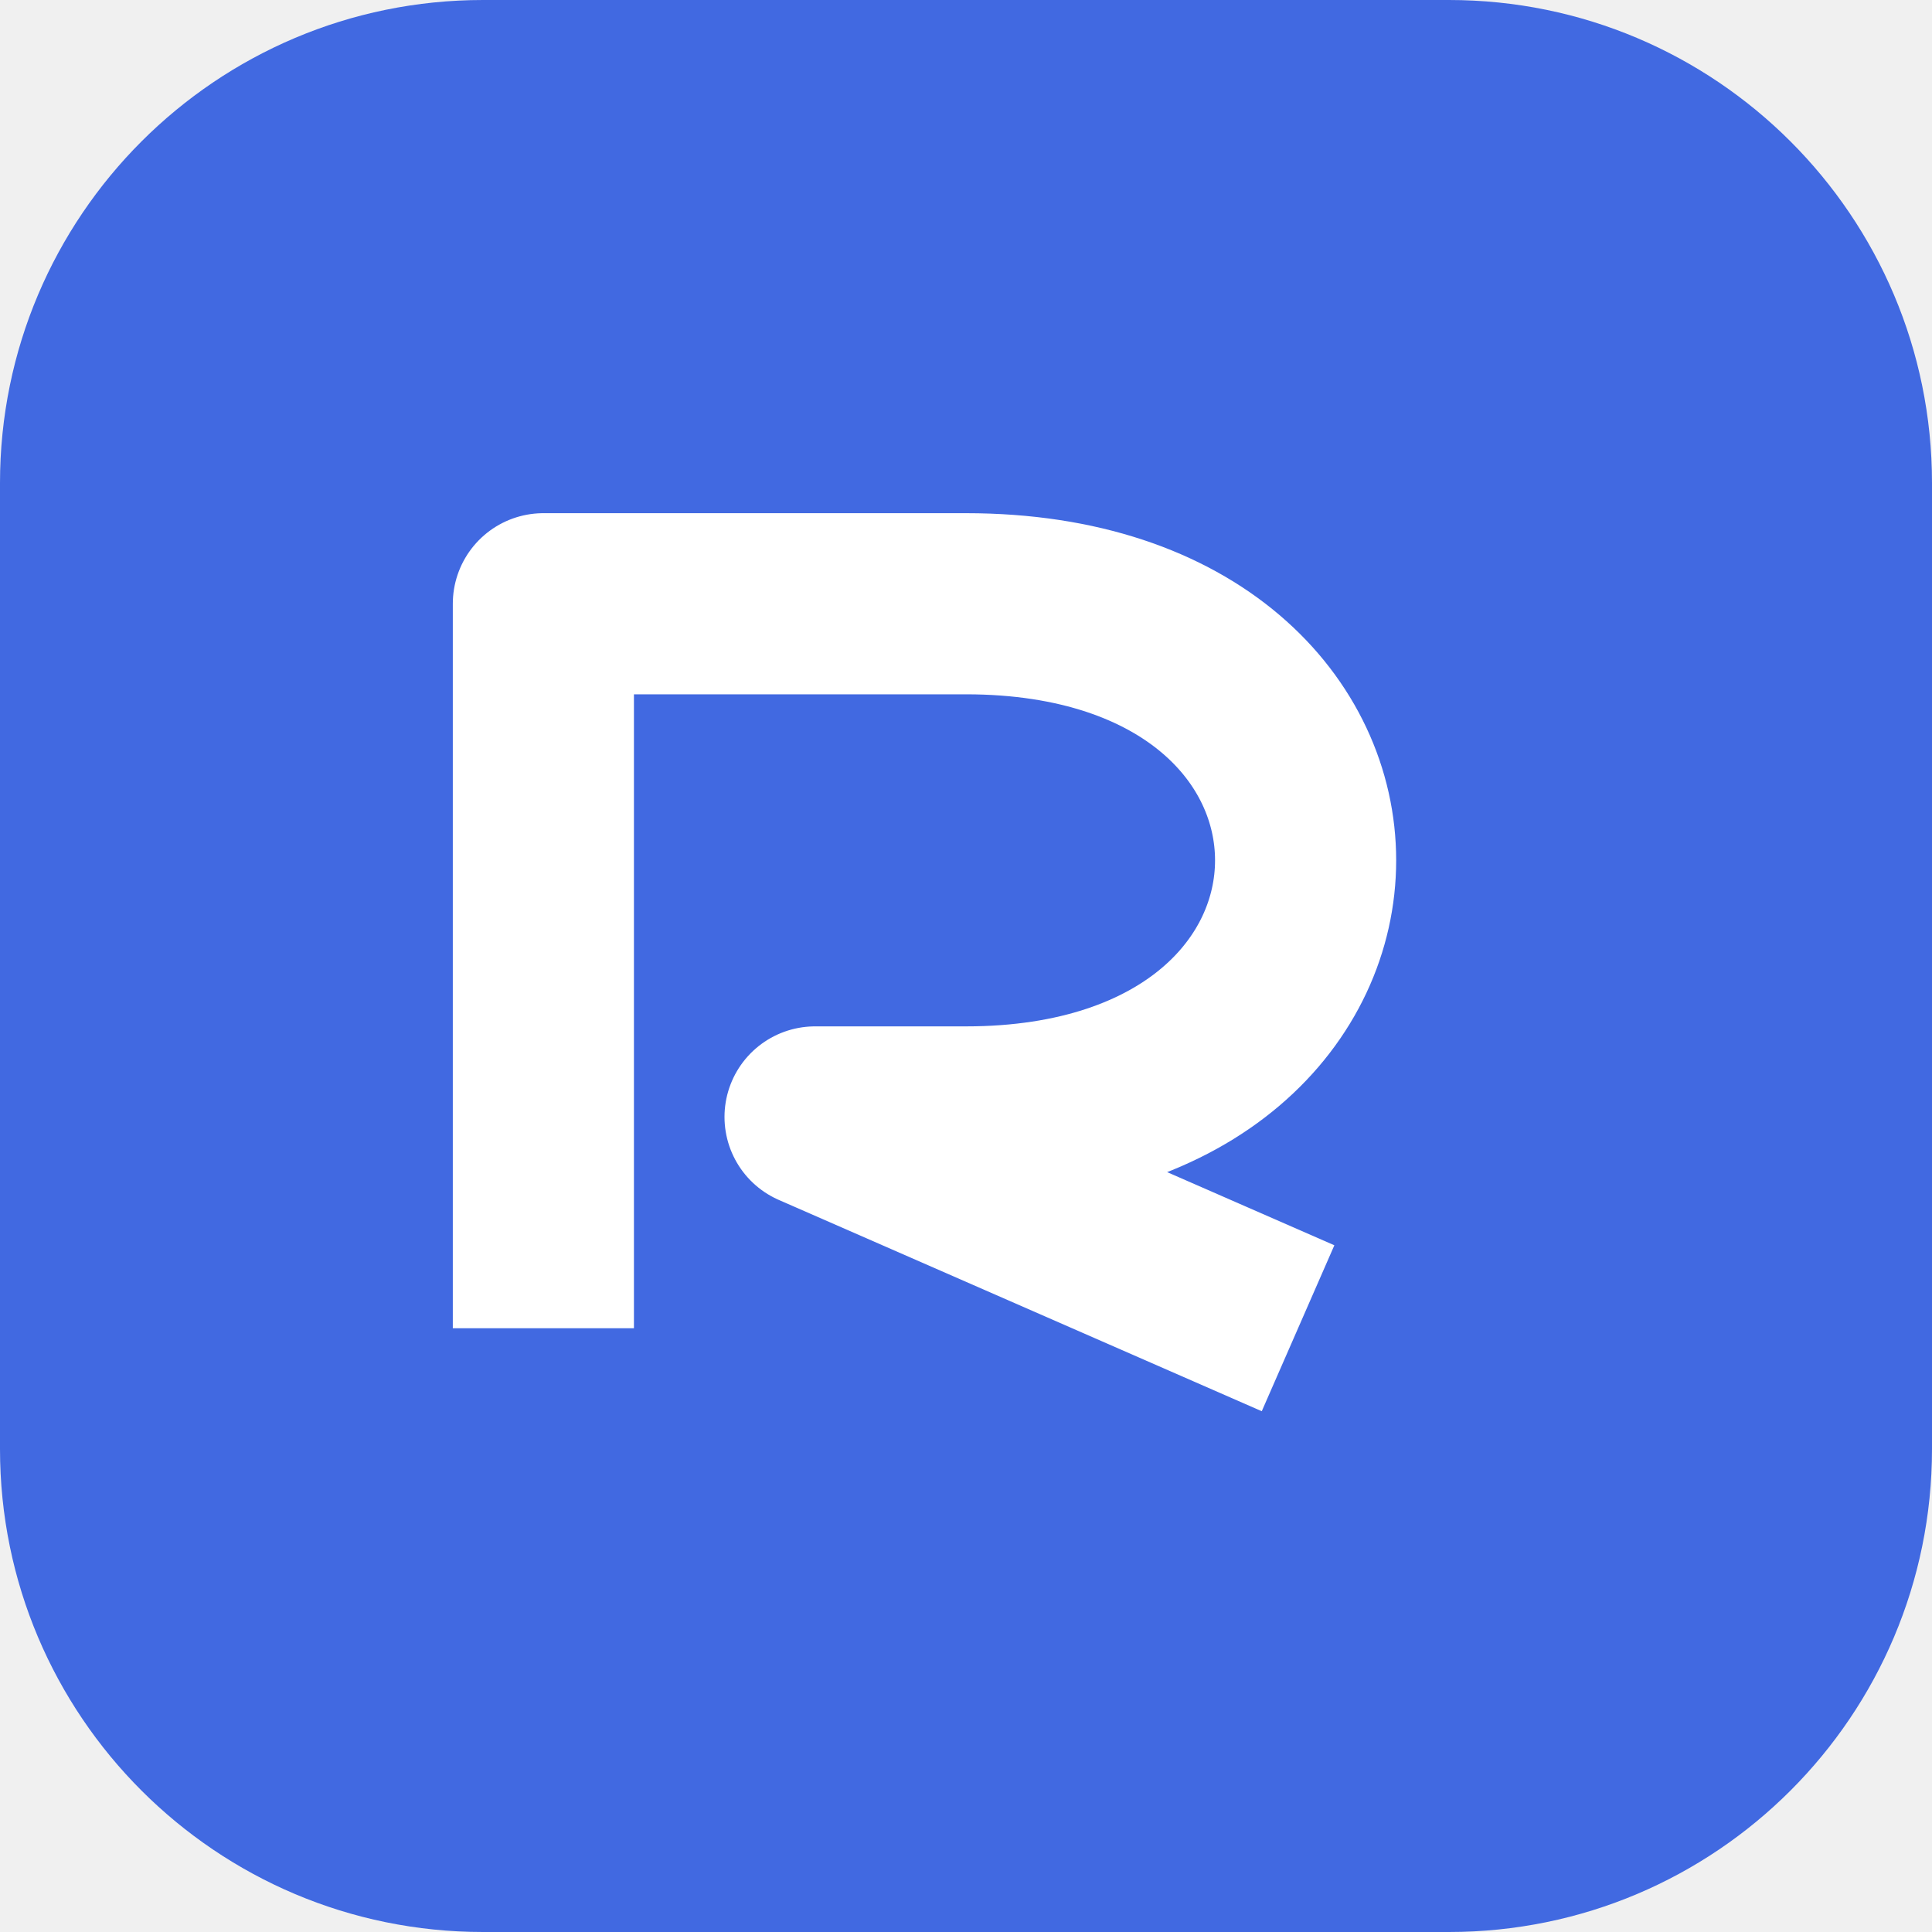
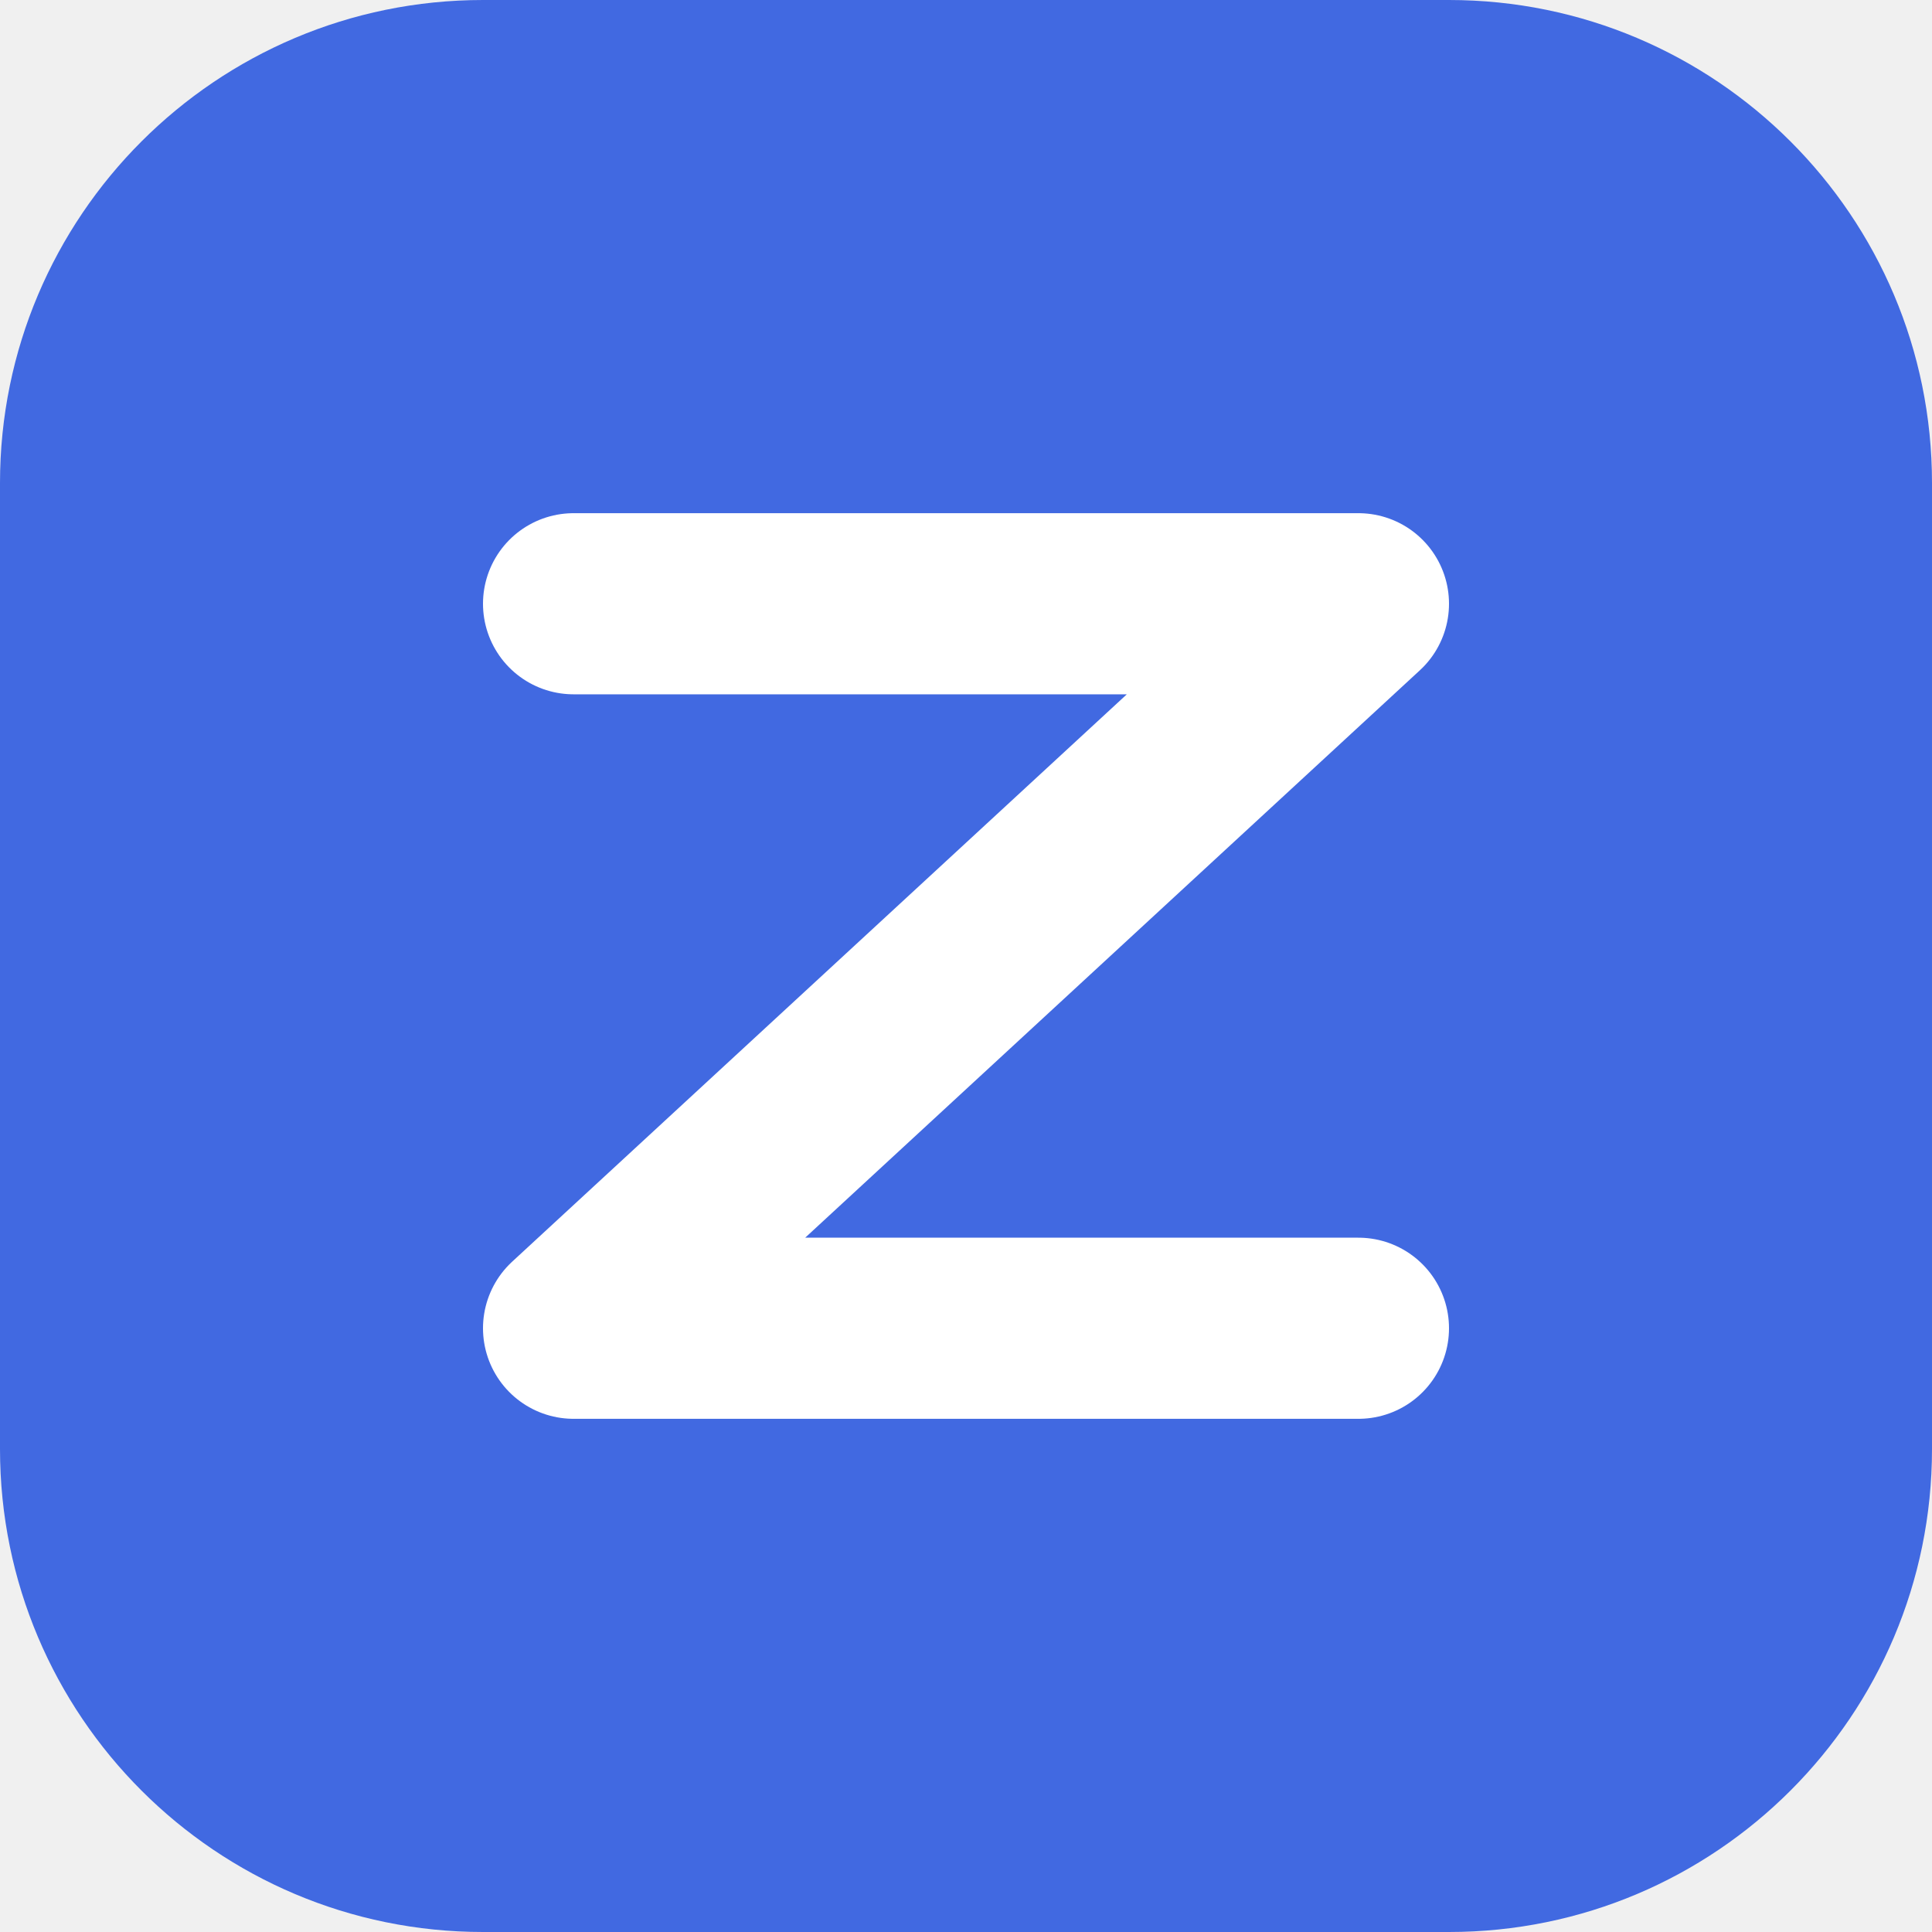
<svg xmlns="http://www.w3.org/2000/svg" width="64" height="64" viewBox="0 0 64 64">
  <rect width="64" height="64" rx="16" fill="#4169e1" />
-   <path d="M18 44V20h14c15 0 15 17 0 17h-5l16 7M18 20v24" fill="none" stroke="#fff" stroke-width="6" stroke-linejoin="round" />
+   <path d="M19 20h26L19 44h26" fill="none" stroke="#fff" stroke-width="6" stroke-linecap="round" stroke-linejoin="round" />
</svg>
